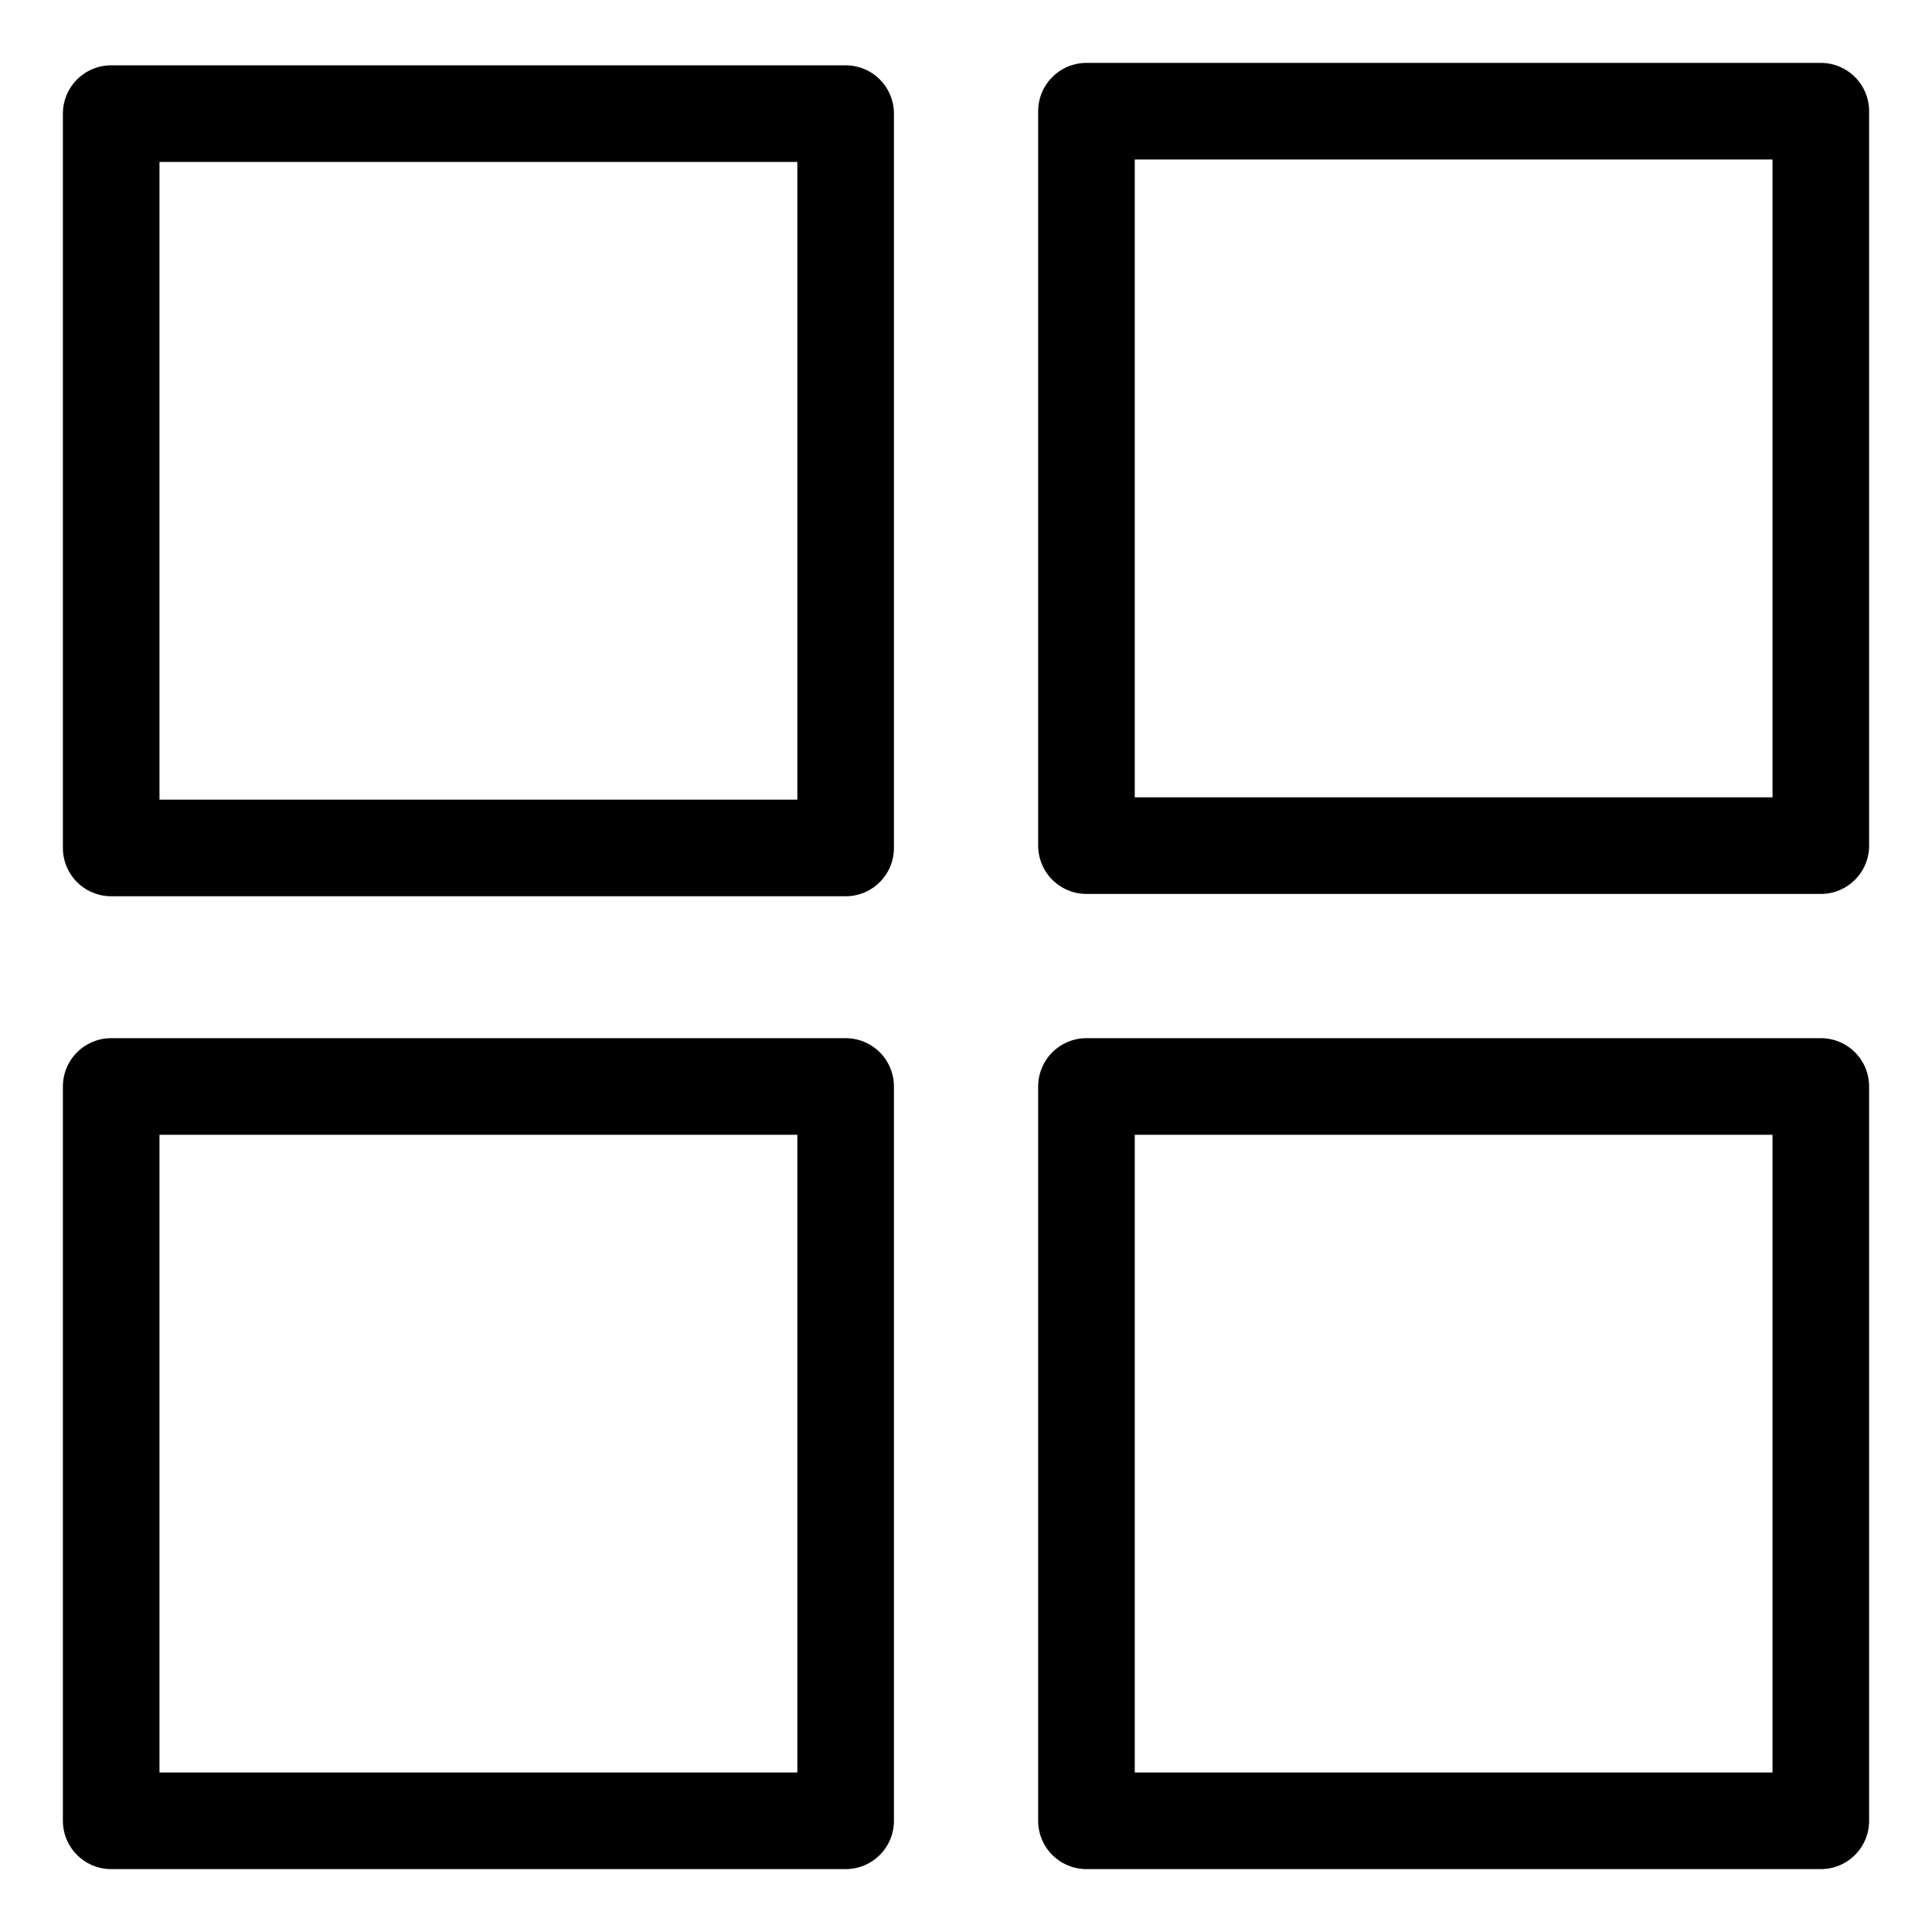
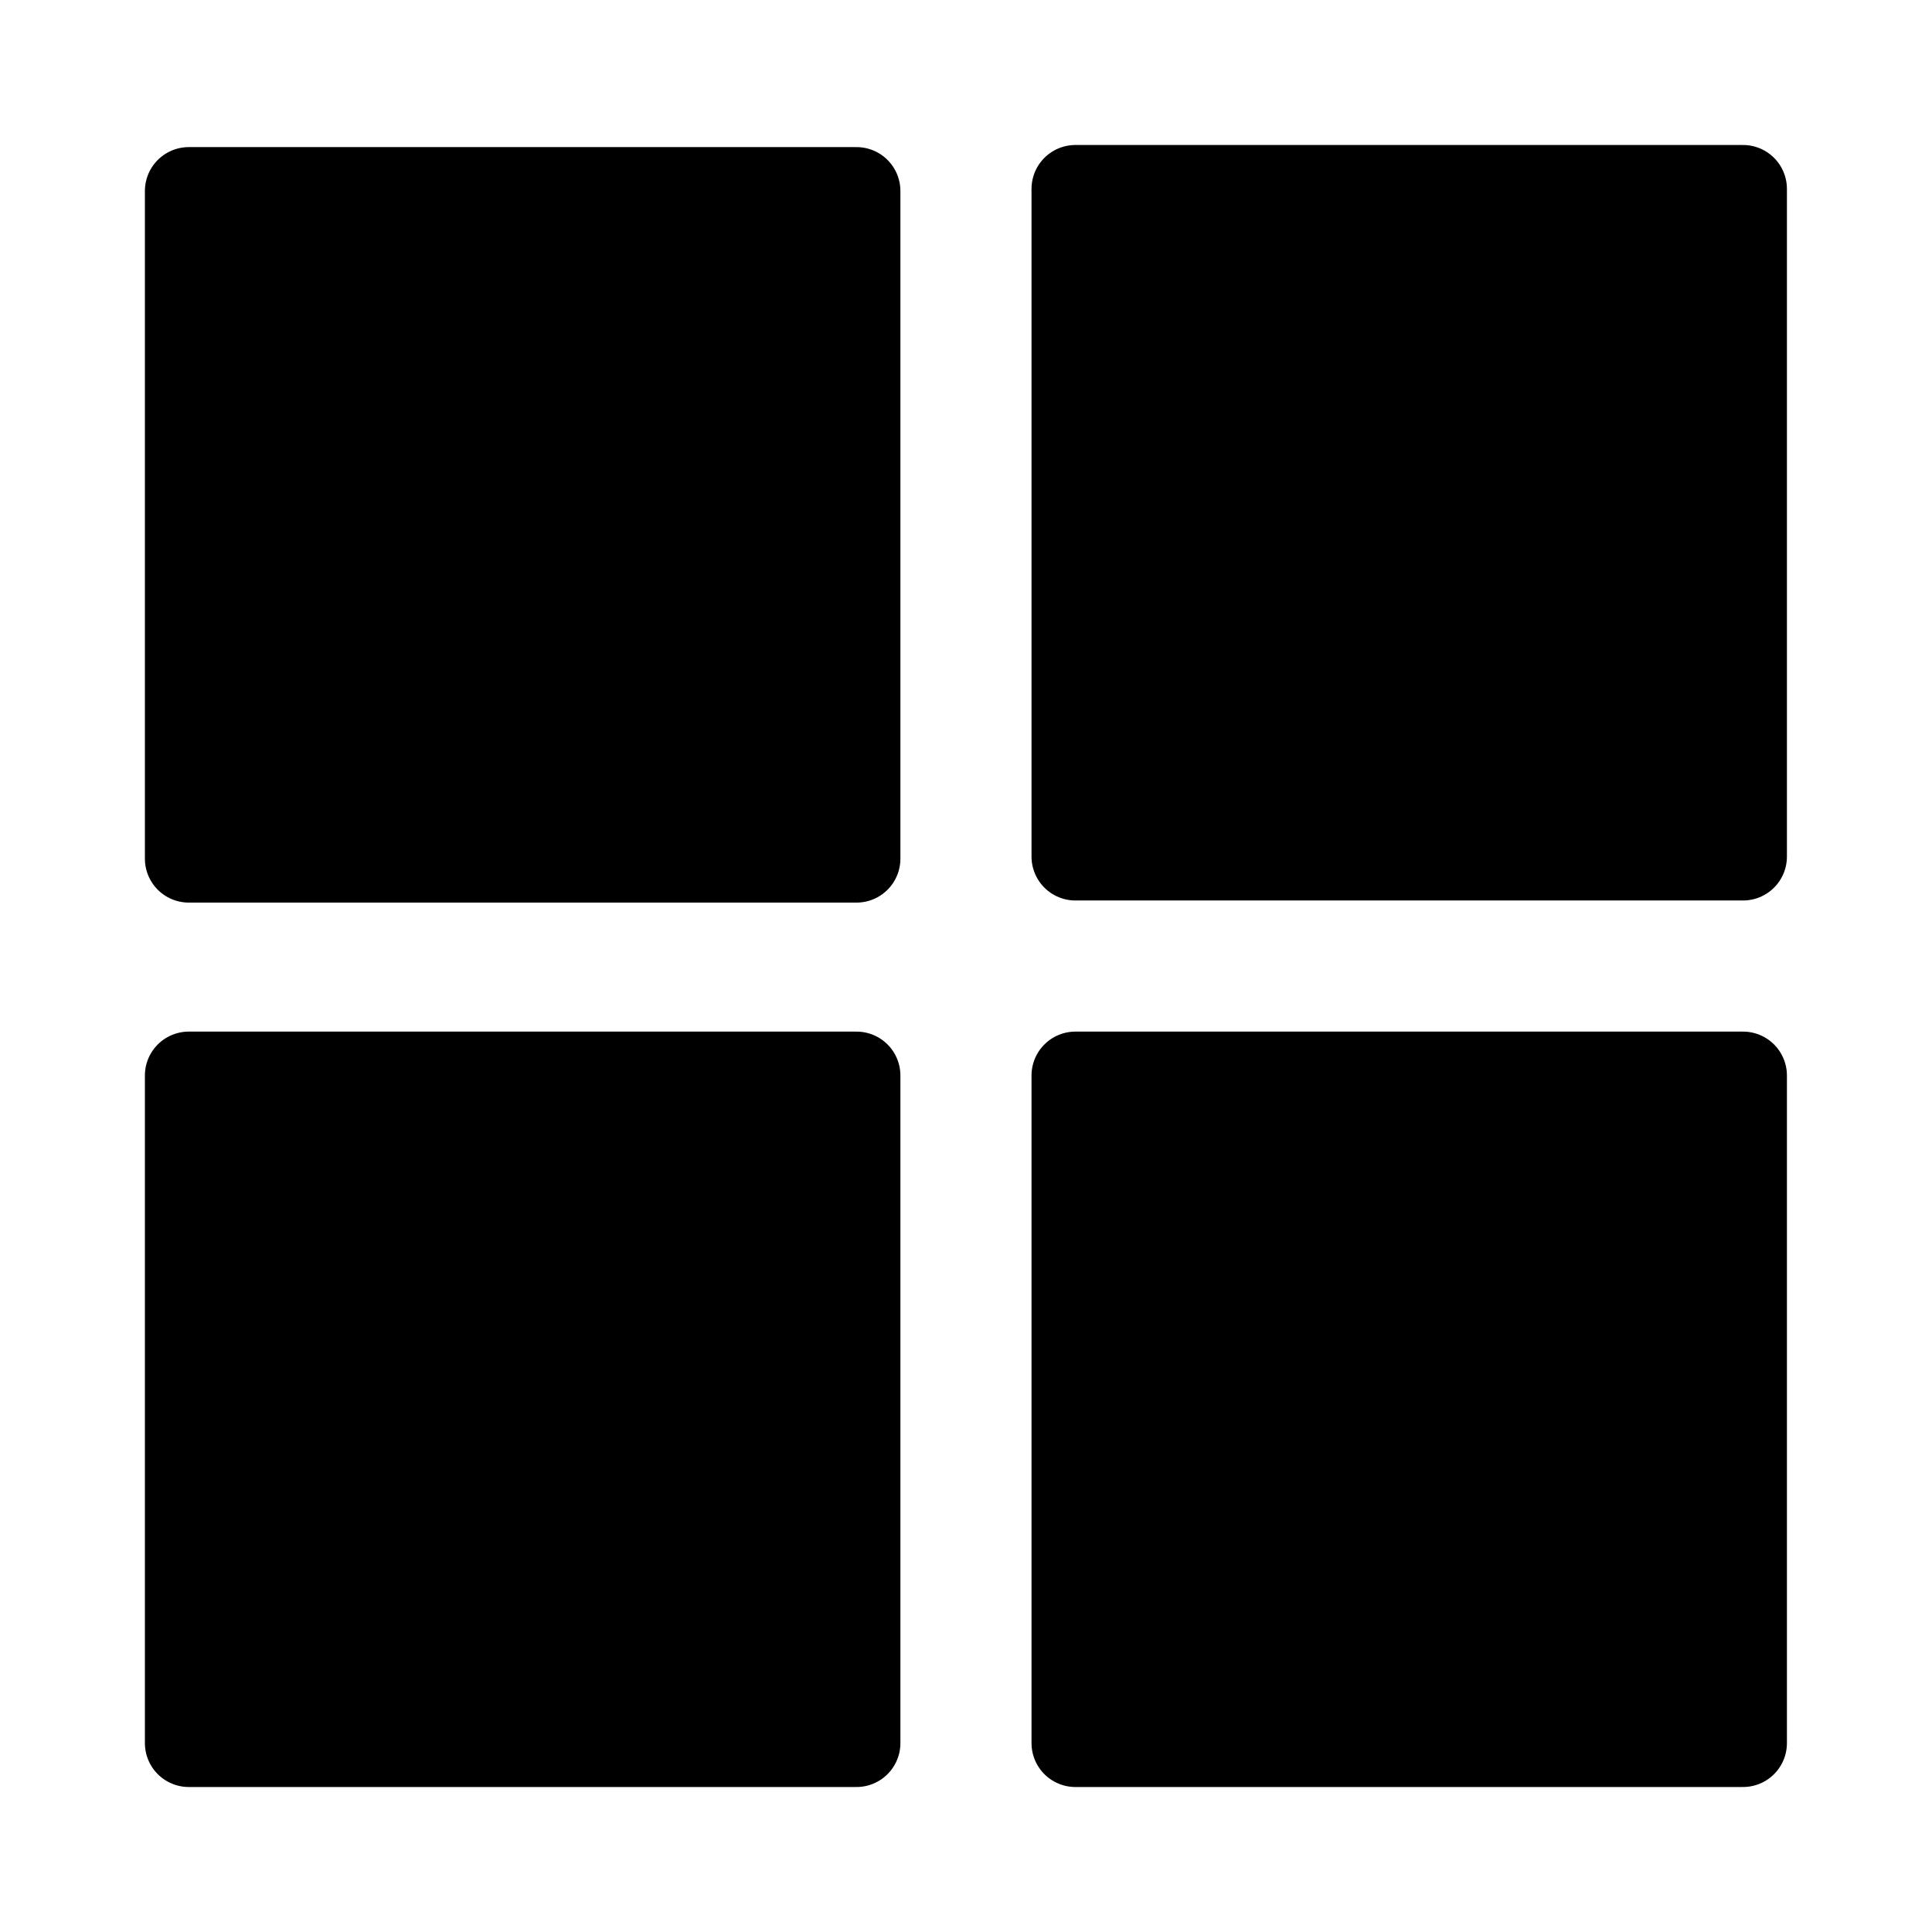
- <svg xmlns="http://www.w3.org/2000/svg" width="20" height="20" viewBox="0 0 20 20" fill="none">
-   <path d="M18.849 1.151H11.247V8.754H18.849V1.151Z" stroke="black" stroke-miterlimit="10" stroke-linecap="round" stroke-linejoin="round" />
-   <path d="M8.754 1.176H1.151V8.778H8.754V1.176Z" stroke="black" stroke-miterlimit="10" stroke-linecap="round" stroke-linejoin="round" />
-   <path d="M8.754 11.247H1.151V18.849H8.754V11.247Z" stroke="black" stroke-miterlimit="10" stroke-linecap="round" stroke-linejoin="round" />
-   <path d="M18.849 11.247H11.247V18.849H18.849V11.247Z" stroke="black" stroke-miterlimit="10" stroke-linecap="round" stroke-linejoin="round" />
+ <svg xmlns="http://www.w3.org/2000/svg" width="22" height="22" viewBox="0 0 22 22" fill="none">
+   <path d="M19.848 2.151H12.246V9.754H19.848V2.151Z" fill="black" stroke="black" stroke-miterlimit="10" stroke-linecap="round" stroke-linejoin="round" />
+   <path d="M9.753 2.175H2.15V9.778H9.753V2.175Z" fill="black" stroke="black" stroke-miterlimit="10" stroke-linecap="round" stroke-linejoin="round" />
+   <path d="M9.753 12.247H2.15V19.849H9.753V12.247Z" fill="black" stroke="black" stroke-miterlimit="10" stroke-linecap="round" stroke-linejoin="round" />
+   <path d="M19.848 12.247H12.246V19.849H19.848V12.247Z" fill="black" stroke="black" stroke-miterlimit="10" stroke-linecap="round" stroke-linejoin="round" />
</svg>
